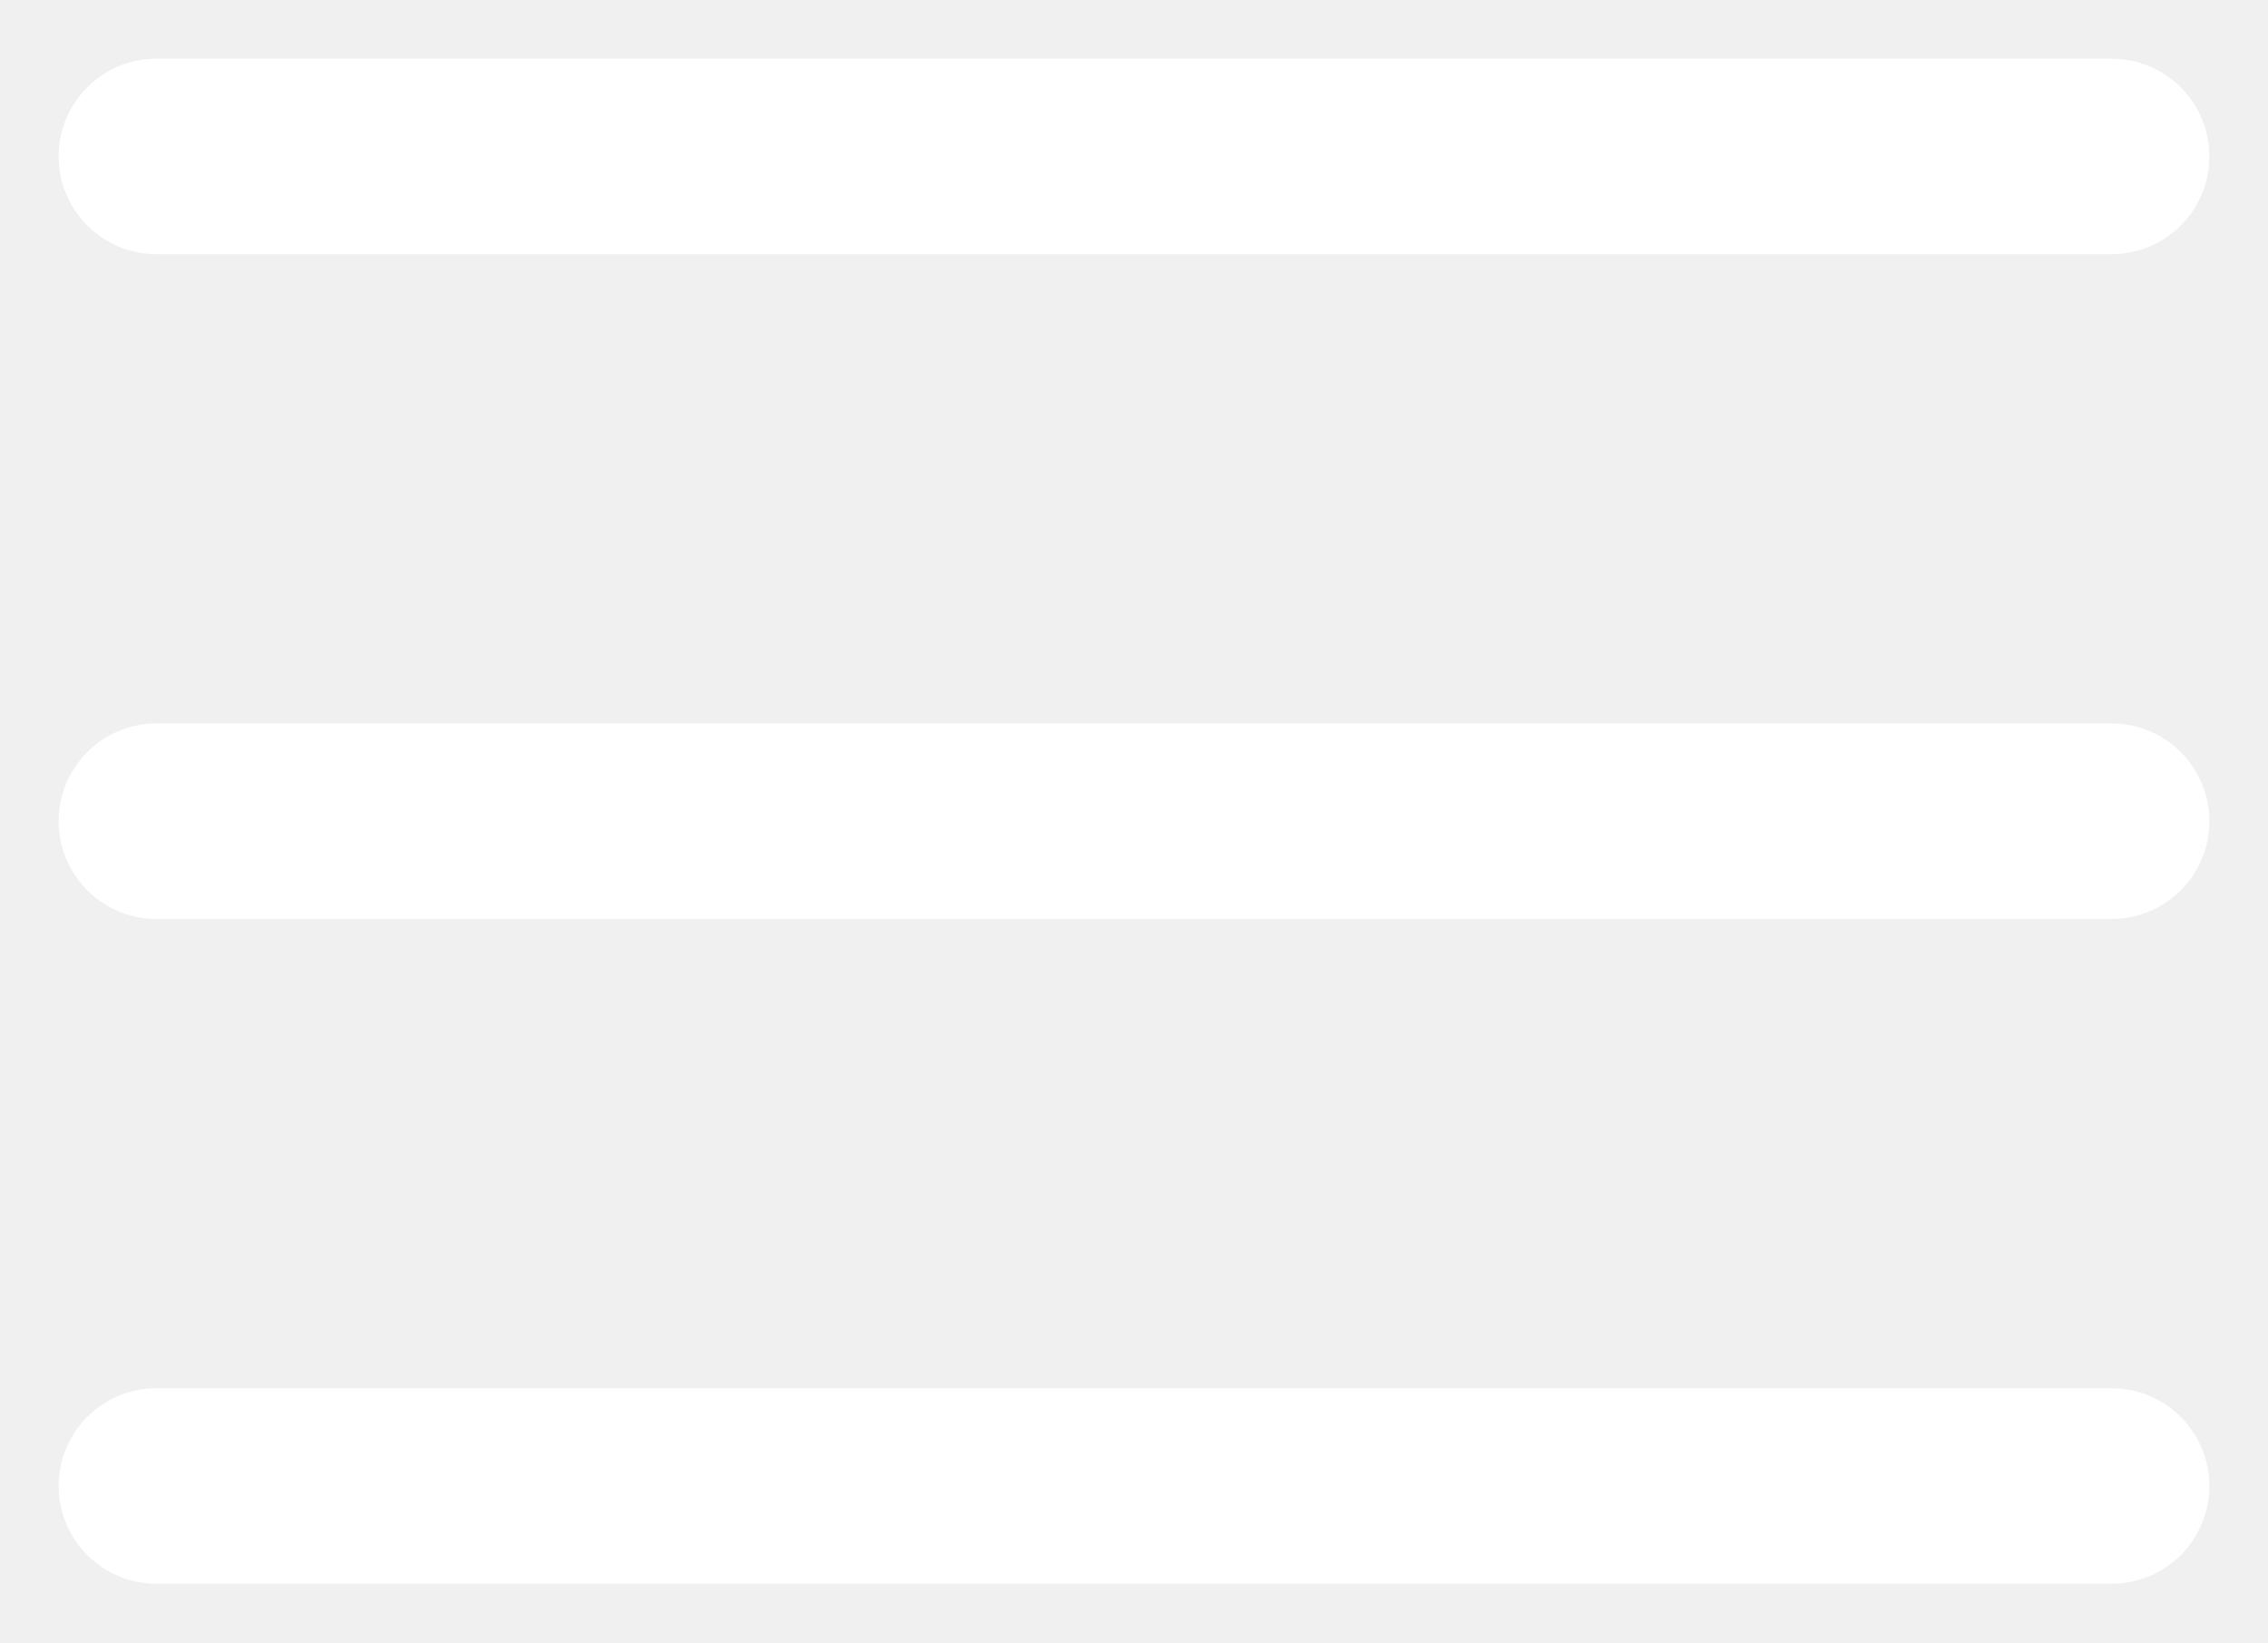
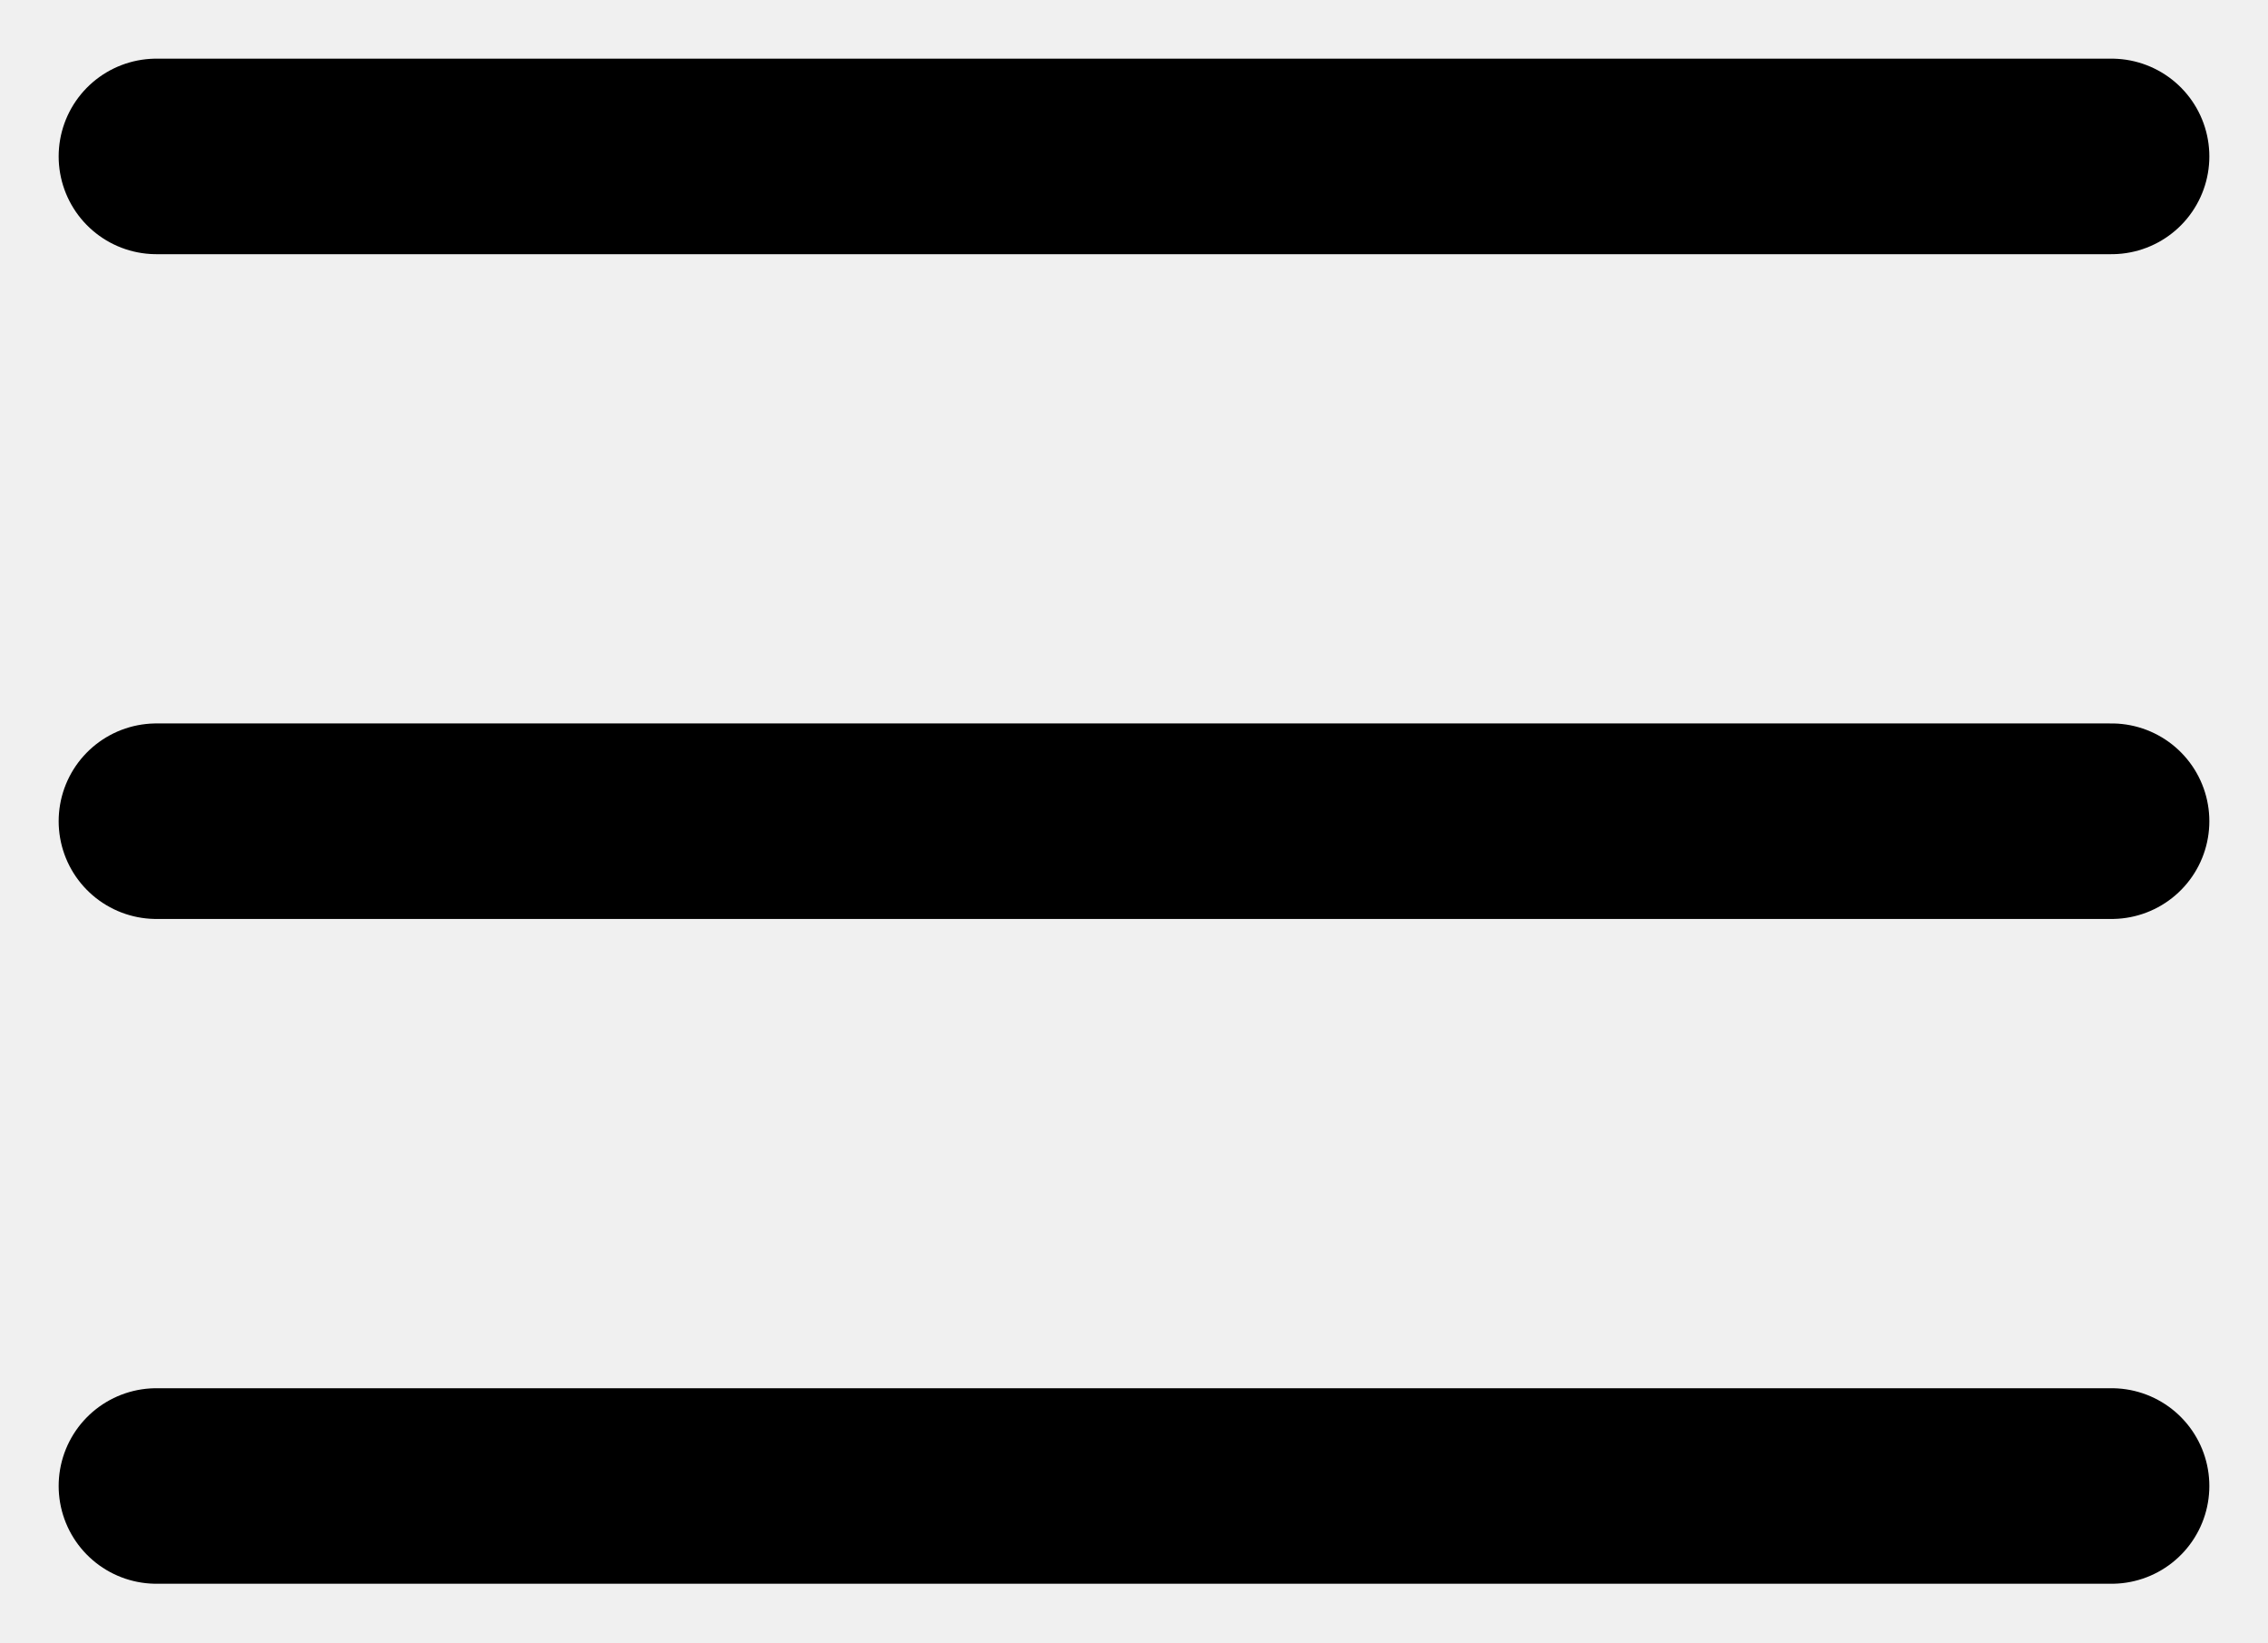
<svg xmlns="http://www.w3.org/2000/svg" width="29" height="21" viewBox="0 0 29 21" fill="none">
-   <path d="M2 2H27M2 10.5H27M2 19H27" stroke="white" stroke-width="2.5" stroke-linecap="round" stroke-linejoin="round" />
+   <path d="M2 2H27M2 10.5H27M2 19H27" stroke="black" stroke-width="2.5" stroke-linecap="round" stroke-linejoin="round" />
</svg>
